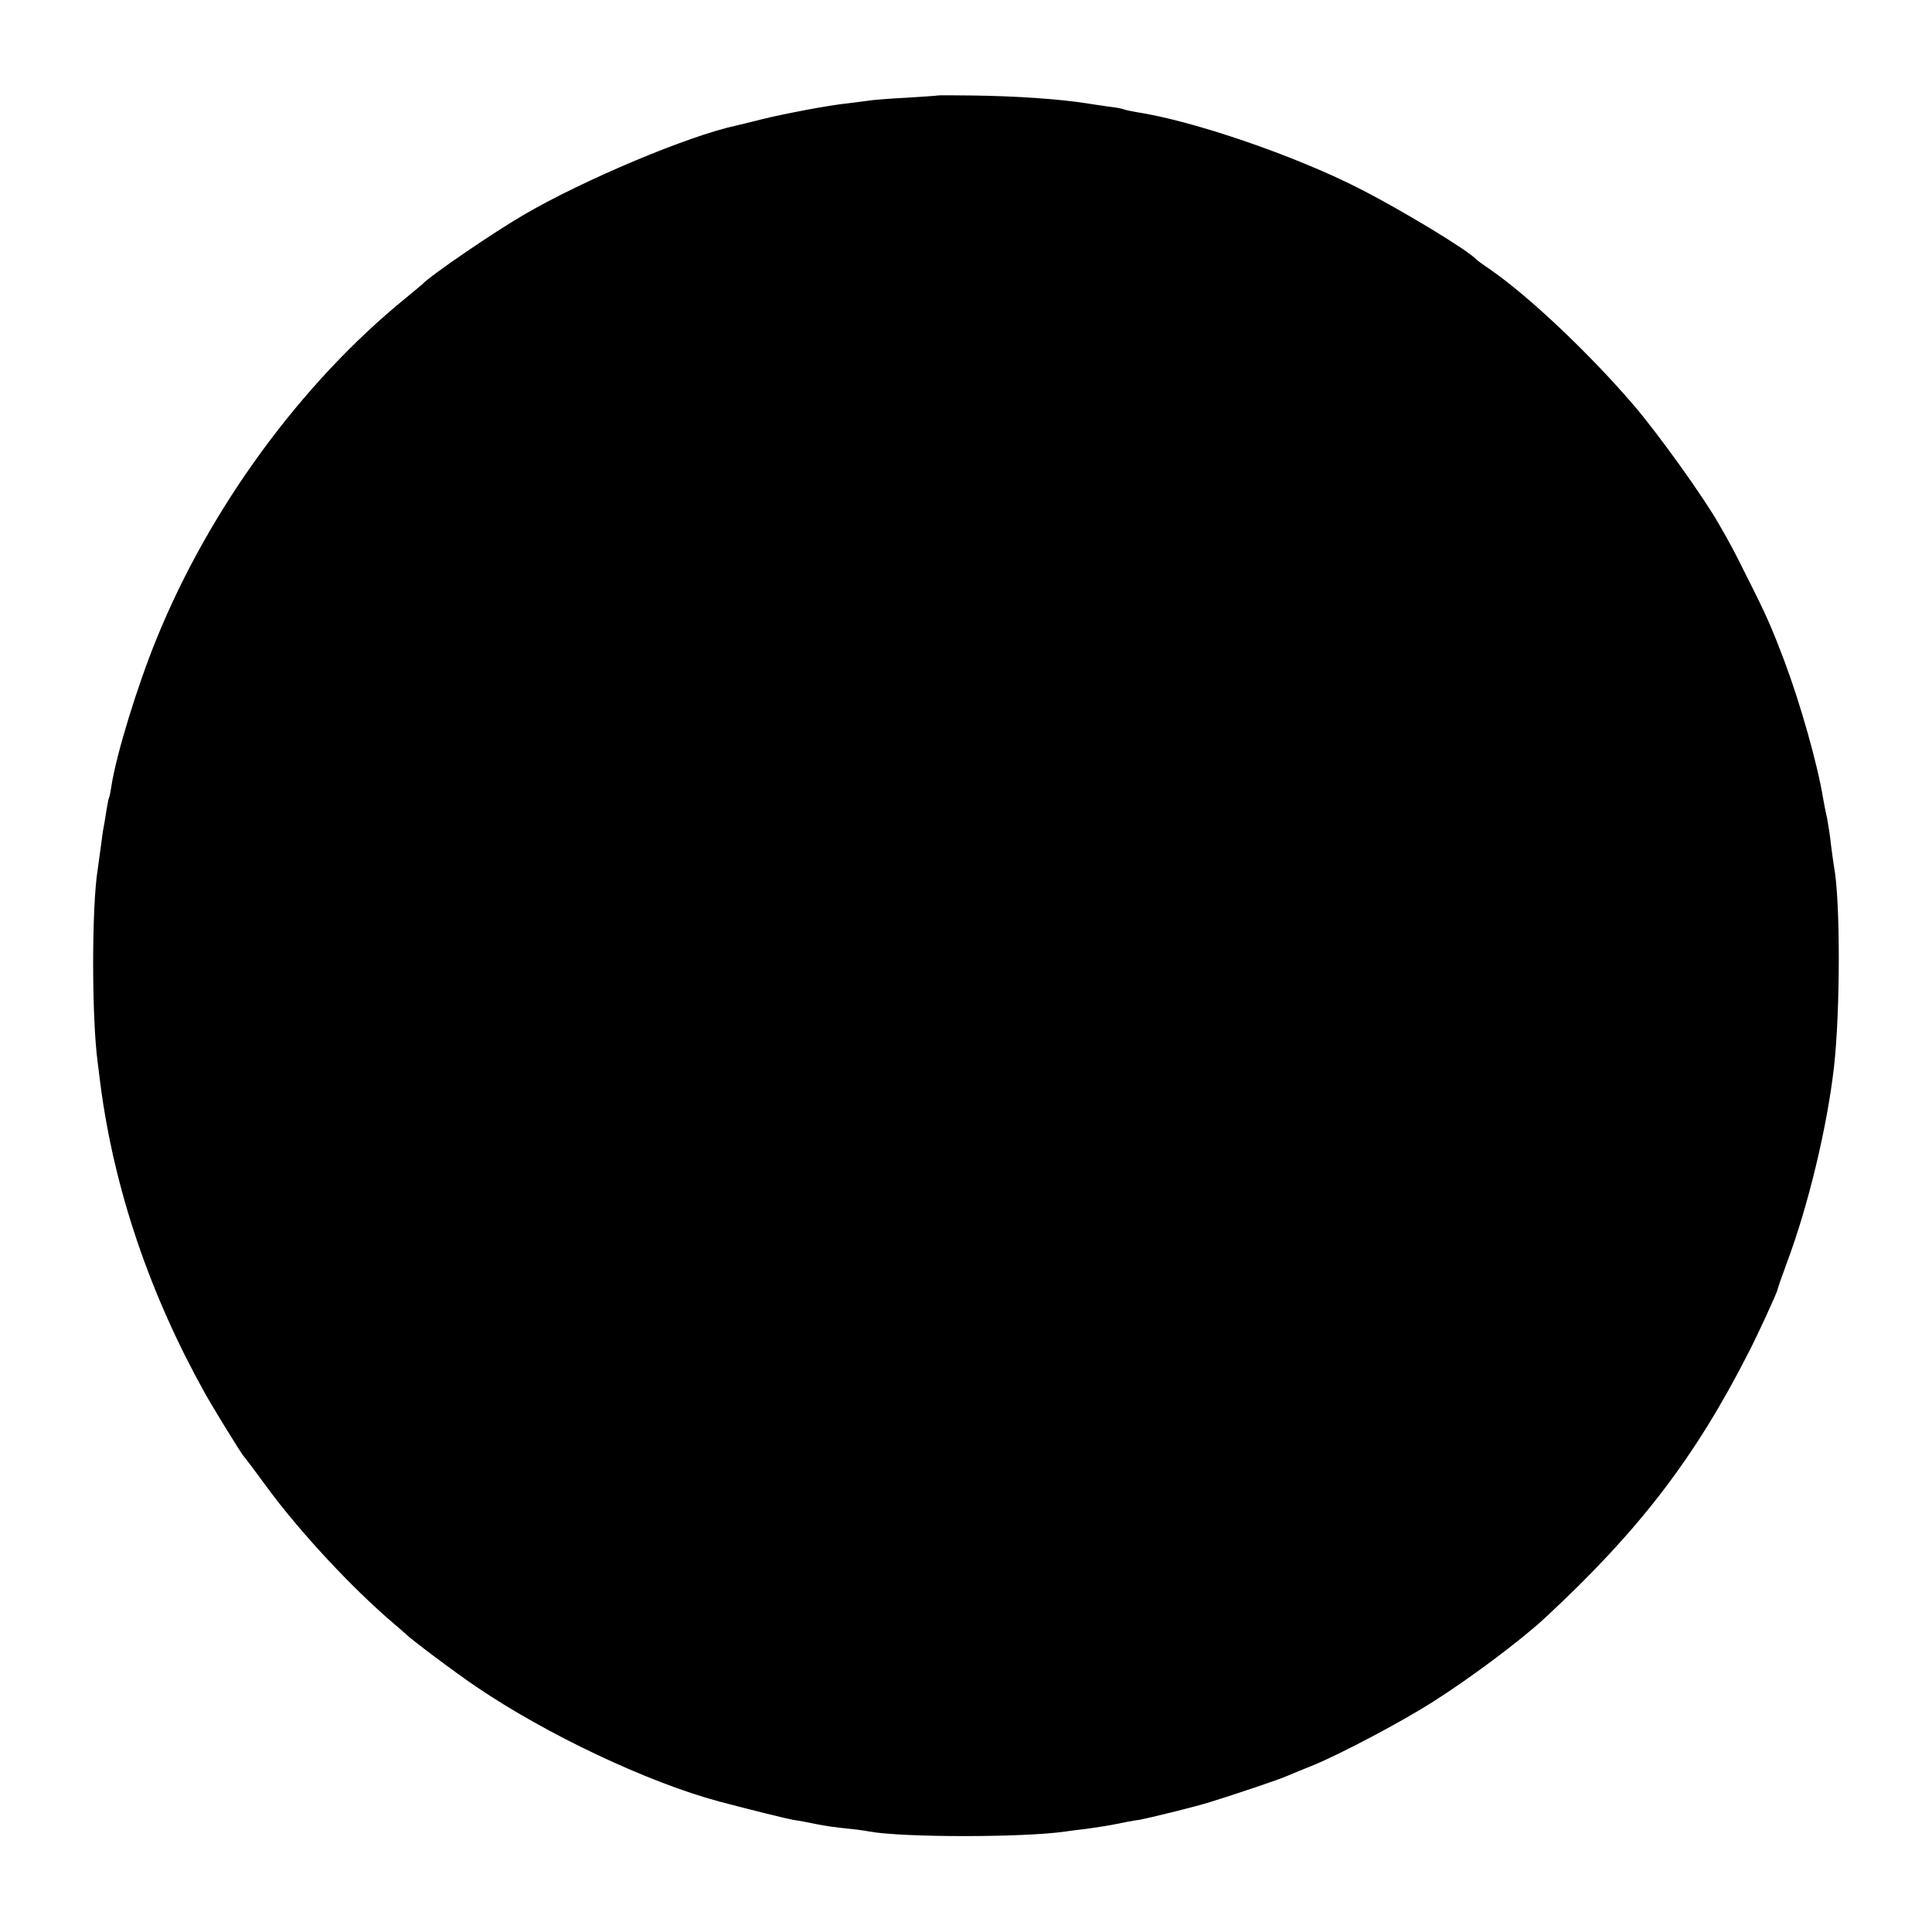
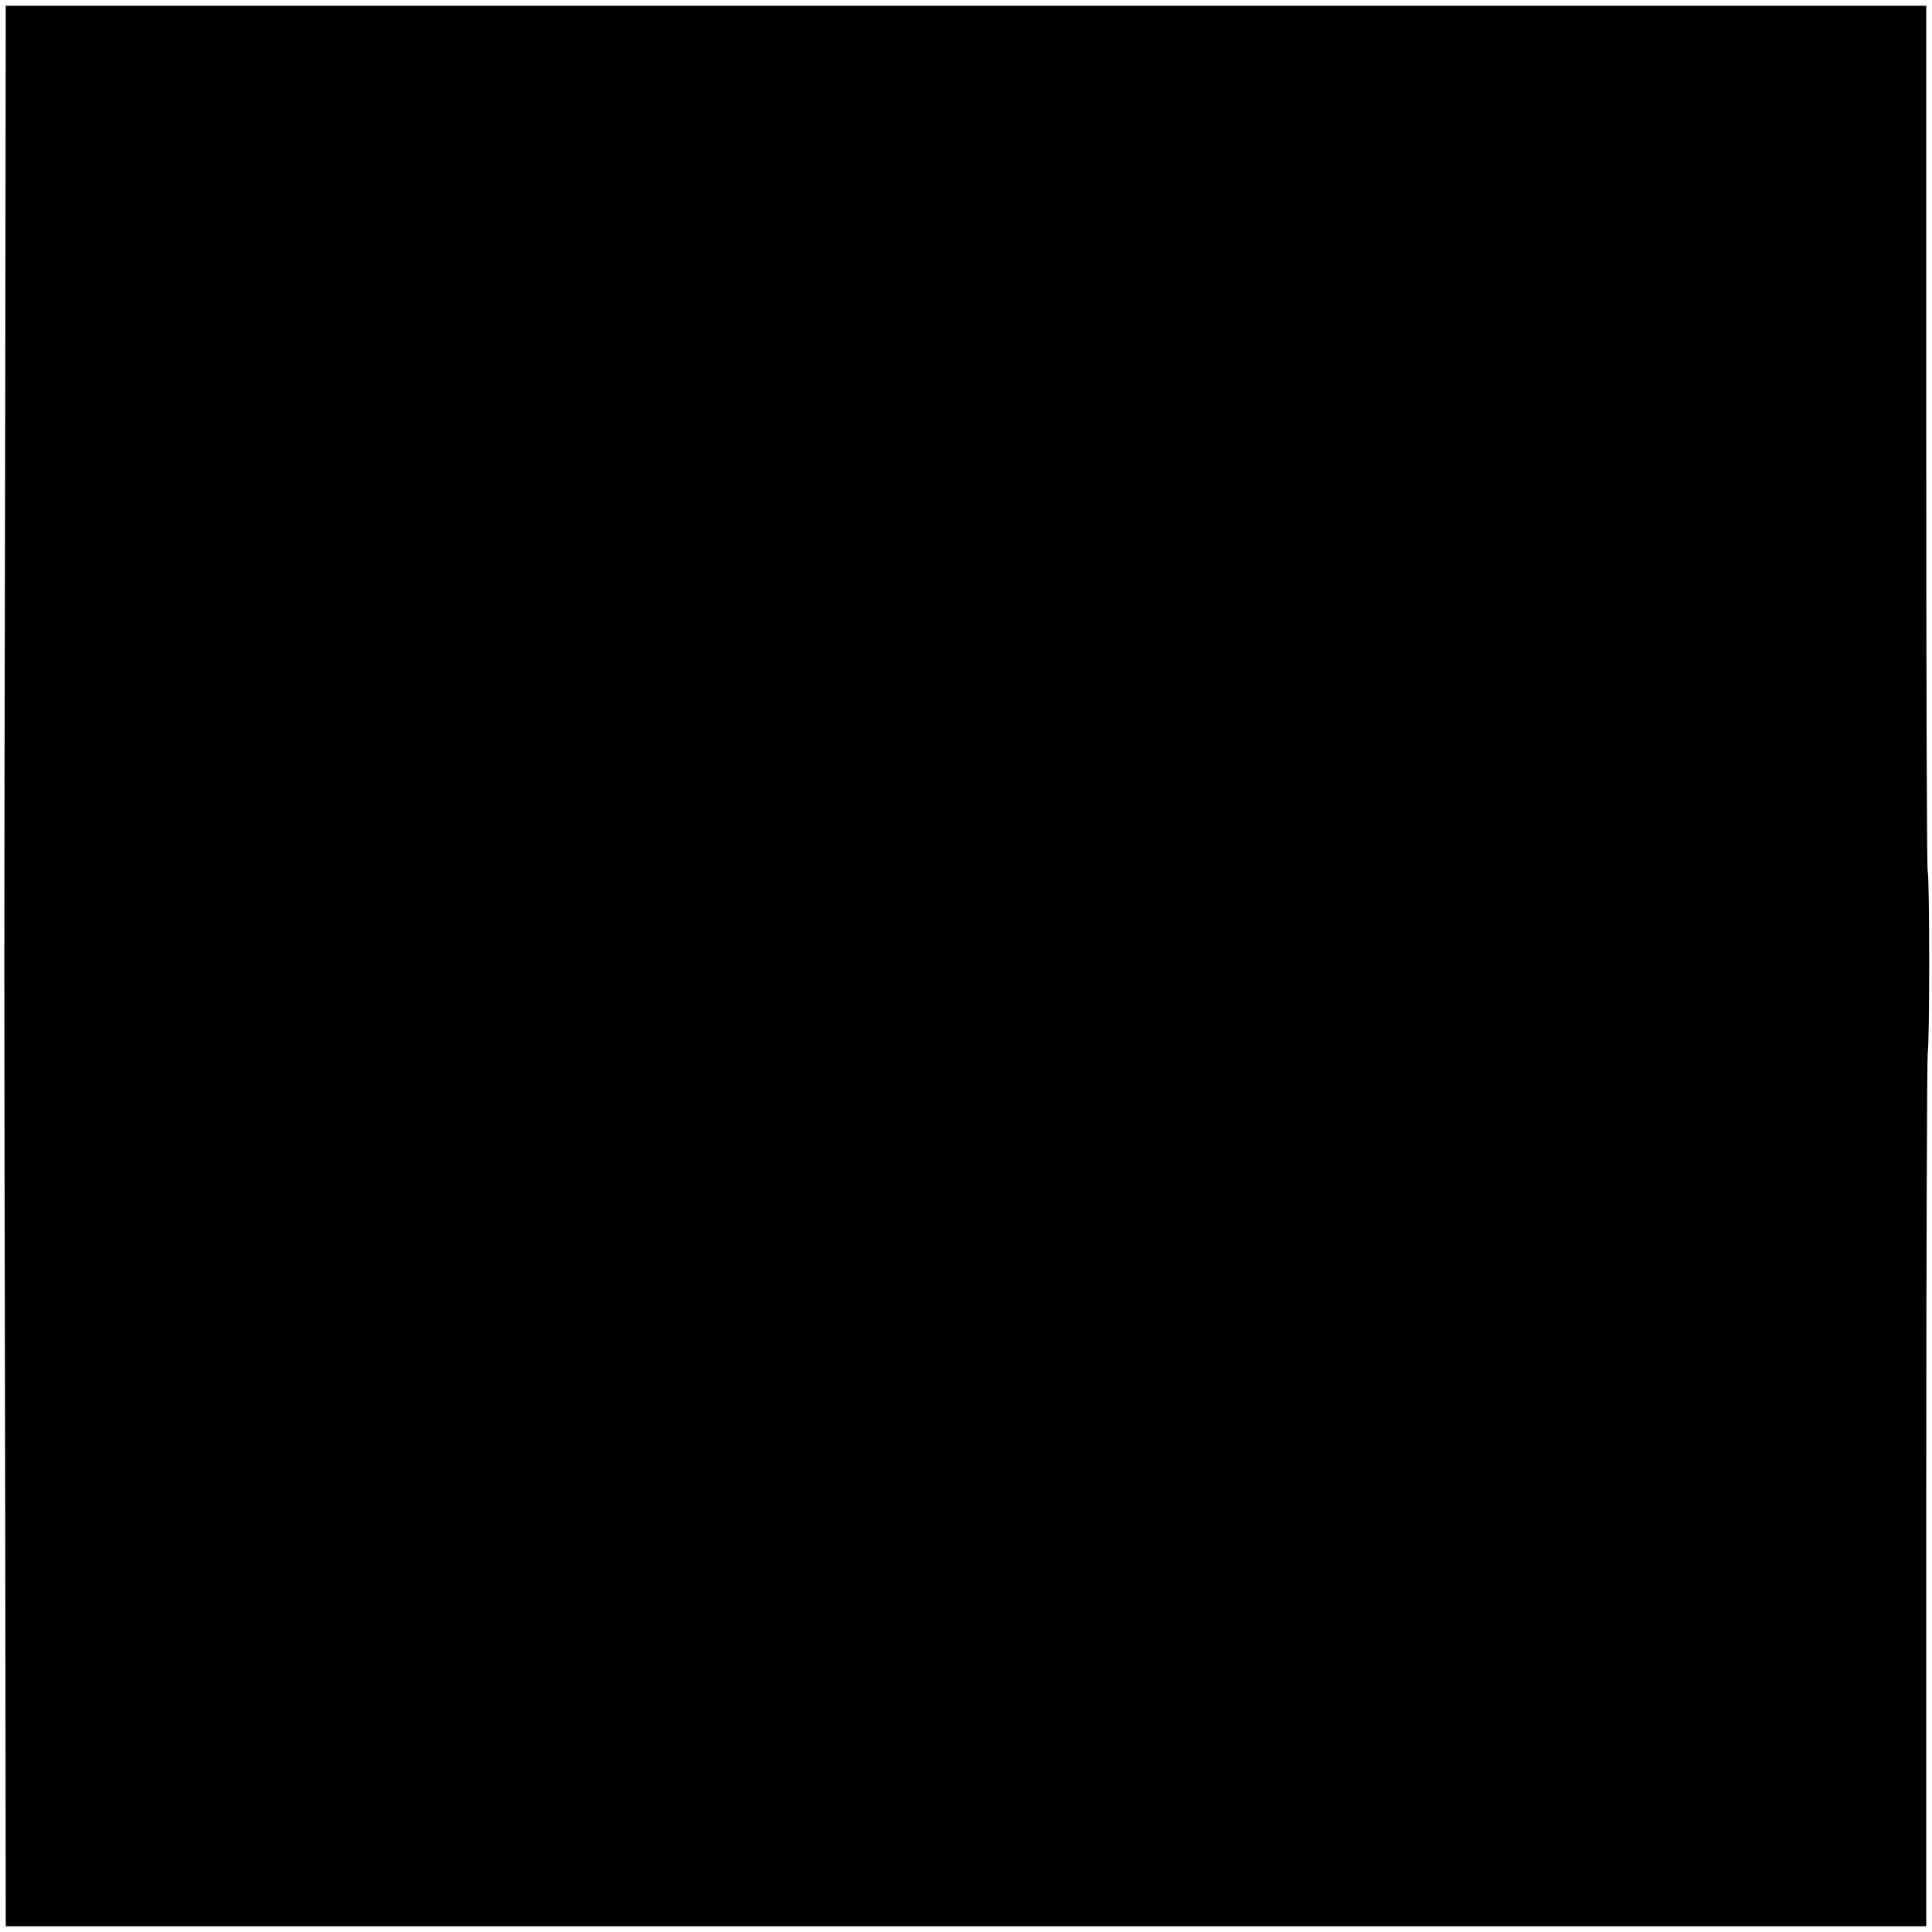
- <svg xmlns="http://www.w3.org/2000/svg" version="1.0" width="700pt" height="700pt" viewBox="0 0 700 700" preserveAspectRatio="xMidYMid meet">
-   <g transform="translate(0,700) scale(0.1,-0.1)" fill="#000000" stroke="none">
-     <path d="M3397 6654 c-1 -1 -51 -4 -112 -8 -60 -3 -123 -8 -140 -11 -16 -2 -48 -6 -70 -9 -71 -7 -228 -37 -310 -57 -44 -11 -88 -22 -98 -24 -172 -37 -549 -195 -767 -322 -109 -63 -342 -222 -370 -253 -3 -3 -30 -25 -60 -50 -379 -308 -711 -762 -903 -1235 -69 -169 -145 -416 -163 -531 -3 -21 -7 -41 -9 -44 -2 -3 -6 -26 -10 -50 -4 -25 -8 -52 -10 -60 -2 -8 -6 -40 -10 -70 -4 -30 -9 -66 -11 -80 -22 -136 -22 -537 0 -700 2 -14 6 -50 10 -80 50 -380 178 -758 378 -1117 27 -49 128 -213 140 -228 5 -5 43 -56 85 -113 120 -164 313 -370 458 -493 22 -19 42 -36 45 -39 14 -16 185 -144 255 -191 256 -174 623 -347 880 -416 109 -29 247 -63 270 -67 17 -2 53 -9 82 -15 28 -6 78 -13 110 -16 32 -3 69 -8 83 -11 122 -22 558 -22 710 0 14 2 49 7 78 10 29 4 76 11 105 17 28 6 66 13 82 15 36 6 218 51 260 65 97 30 254 83 280 95 17 7 59 25 95 39 99 41 317 156 427 226 141 89 325 227 413 309 338 314 539 575 733 955 33 63 107 224 107 232 0 3 16 48 35 100 76 203 145 488 170 708 23 205 23 604 0 725 -2 12 -7 48 -11 79 -3 31 -10 74 -14 96 -5 22 -12 56 -15 75 -20 122 -81 337 -138 490 -48 127 -67 171 -138 311 -43 87 -61 121 -101 190 -55 97 -219 326 -308 430 -160 187 -381 396 -520 492 -25 17 -47 33 -50 36 -27 32 -270 179 -425 258 -233 119 -603 246 -809 277 -21 4 -41 8 -45 10 -3 2 -28 7 -56 10 -27 4 -63 9 -80 12 -97 15 -250 26 -413 28 -68 1 -124 1 -125 0z" />
+ <svg xmlns="http://www.w3.org/2000/svg" version="1.0" width="670pt" height="670pt" viewBox="0 0 670 670" preserveAspectRatio="xMidYMid meet">
+   <g transform="translate(0,670) scale(0.1,-0.1)" fill="#000000" stroke="none">
+     <path d="M18 5185 c-2 -822 -3 -1646 -3 -1830 0 -184 1 -1010 3 -1835 l2 -1500 3330 0 3330 0 0 1498 c0 823 3 1511 5 1527 7 42 7 605 0 635 -3 14 -5 694 -5 1513 l0 1487 -3330 0 -3330 0 -2 -1495z" />
  </g>
</svg>
